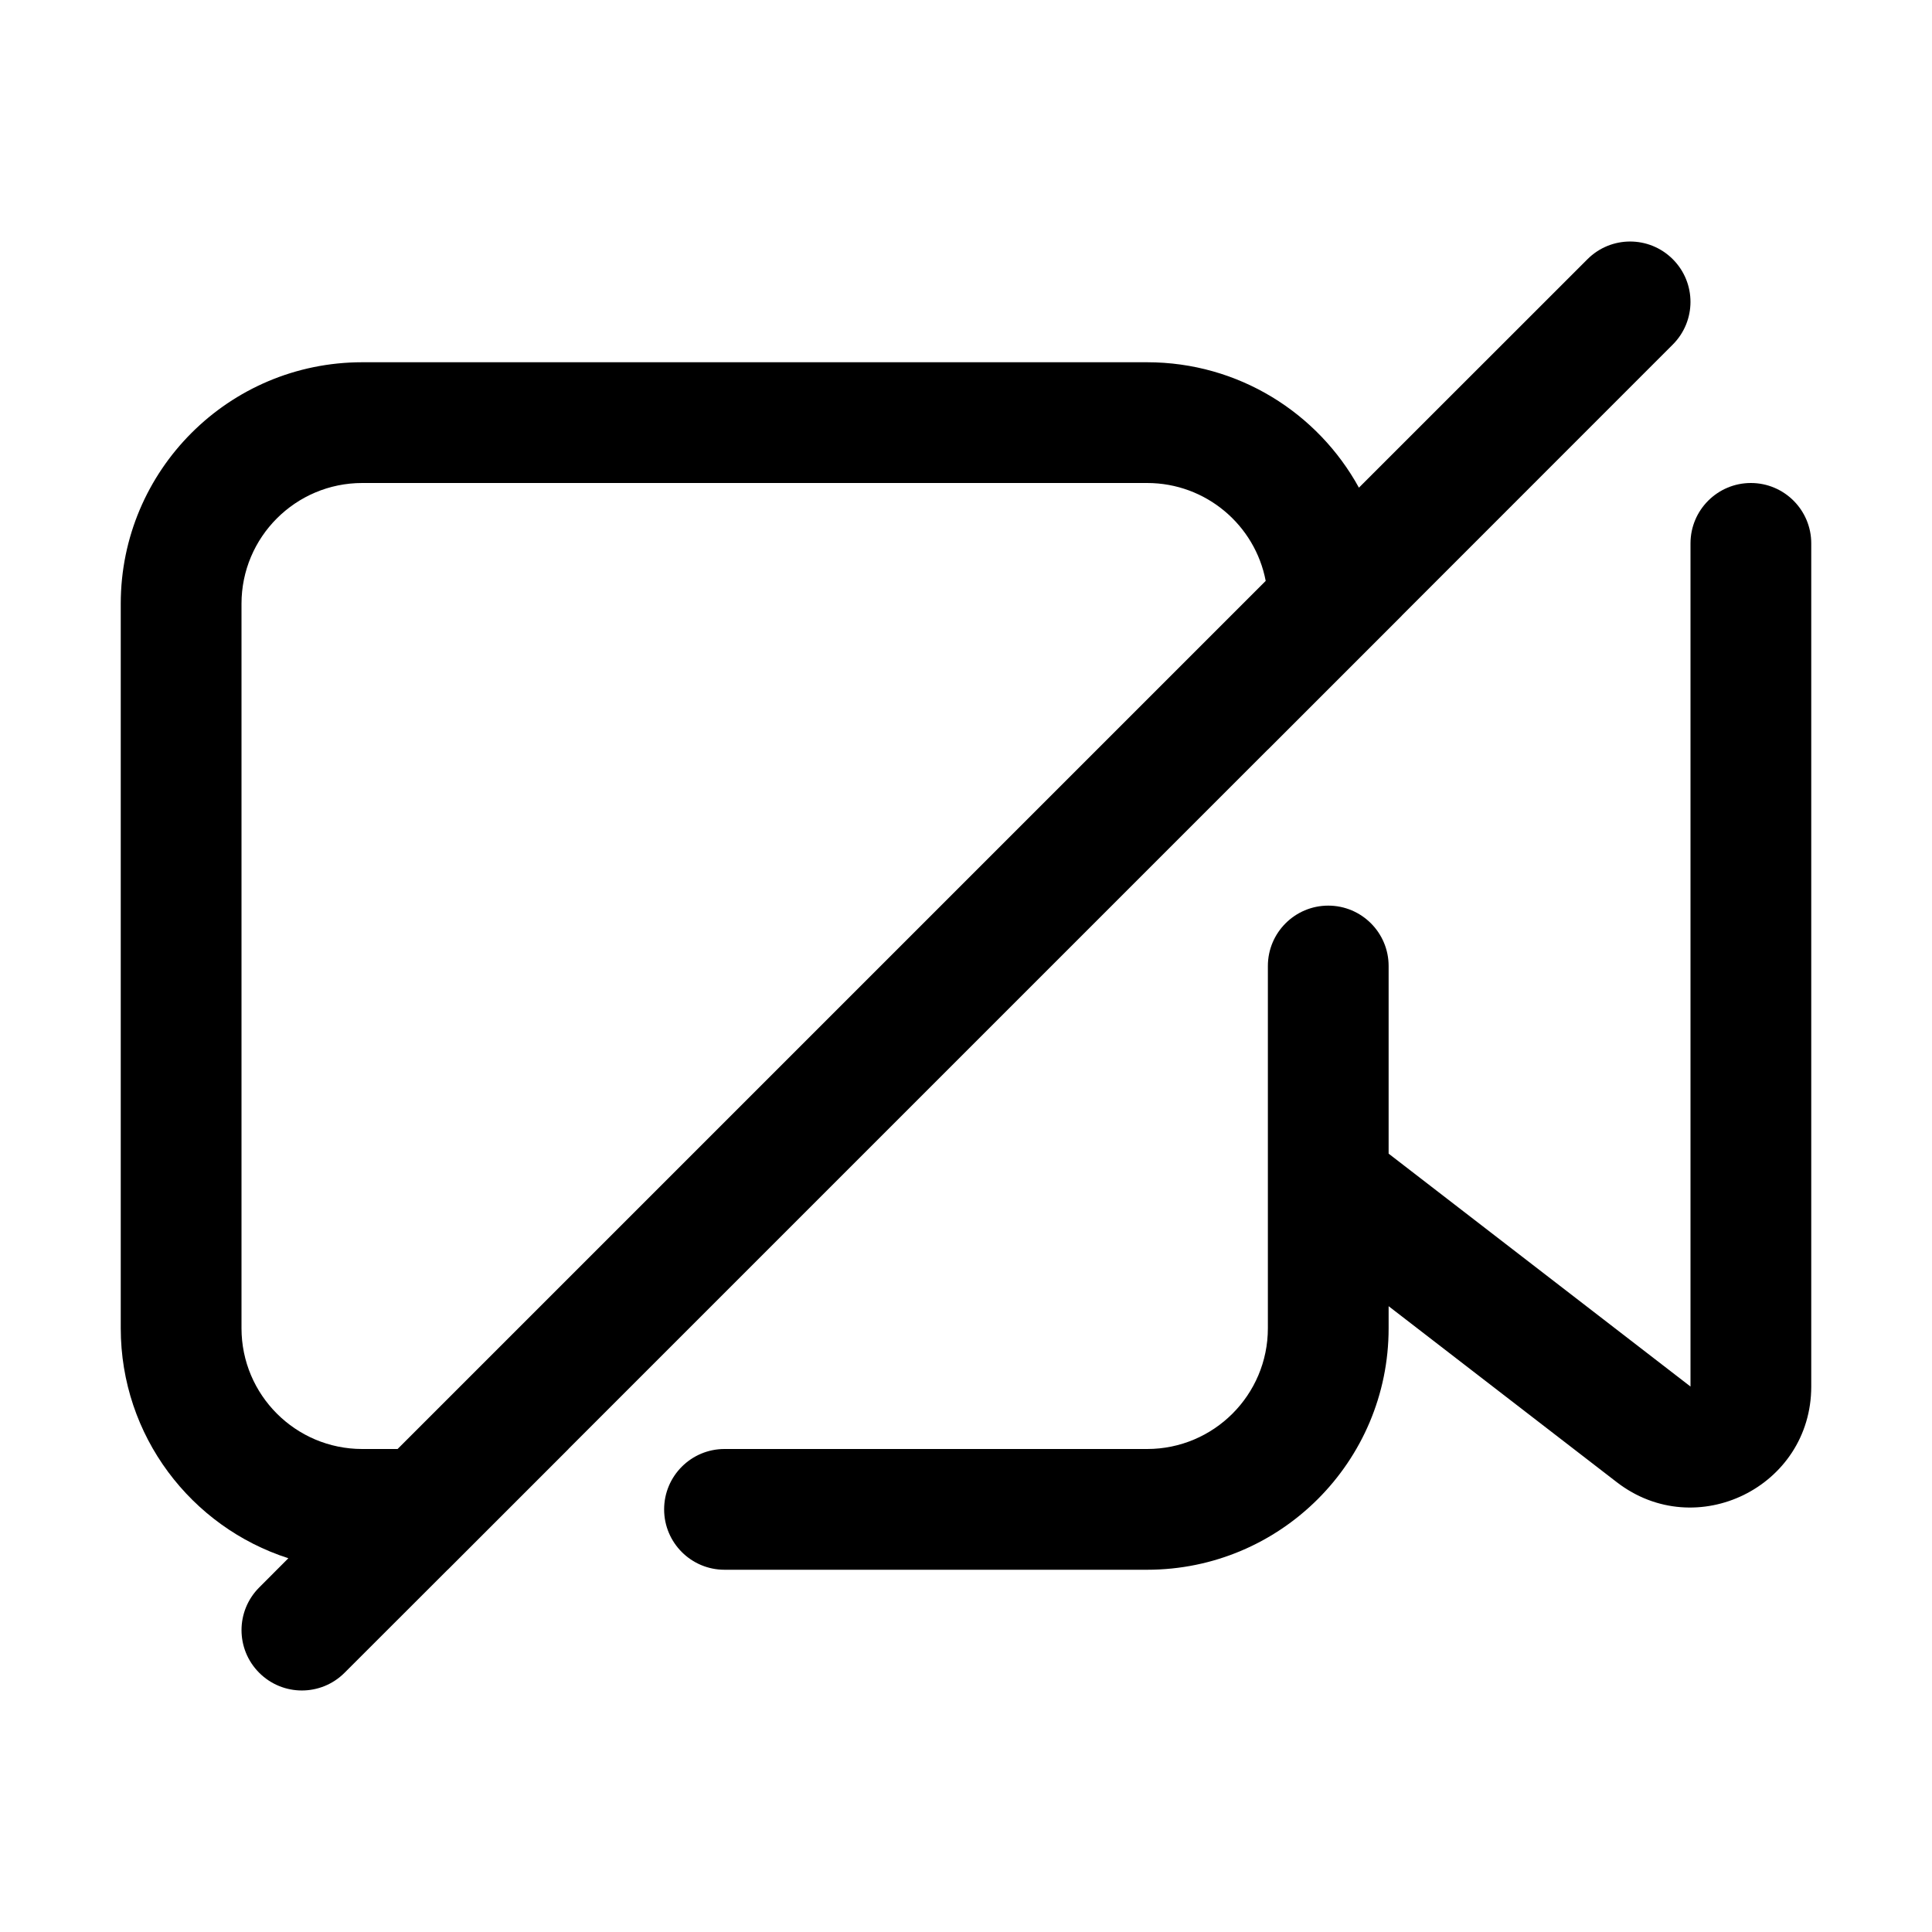
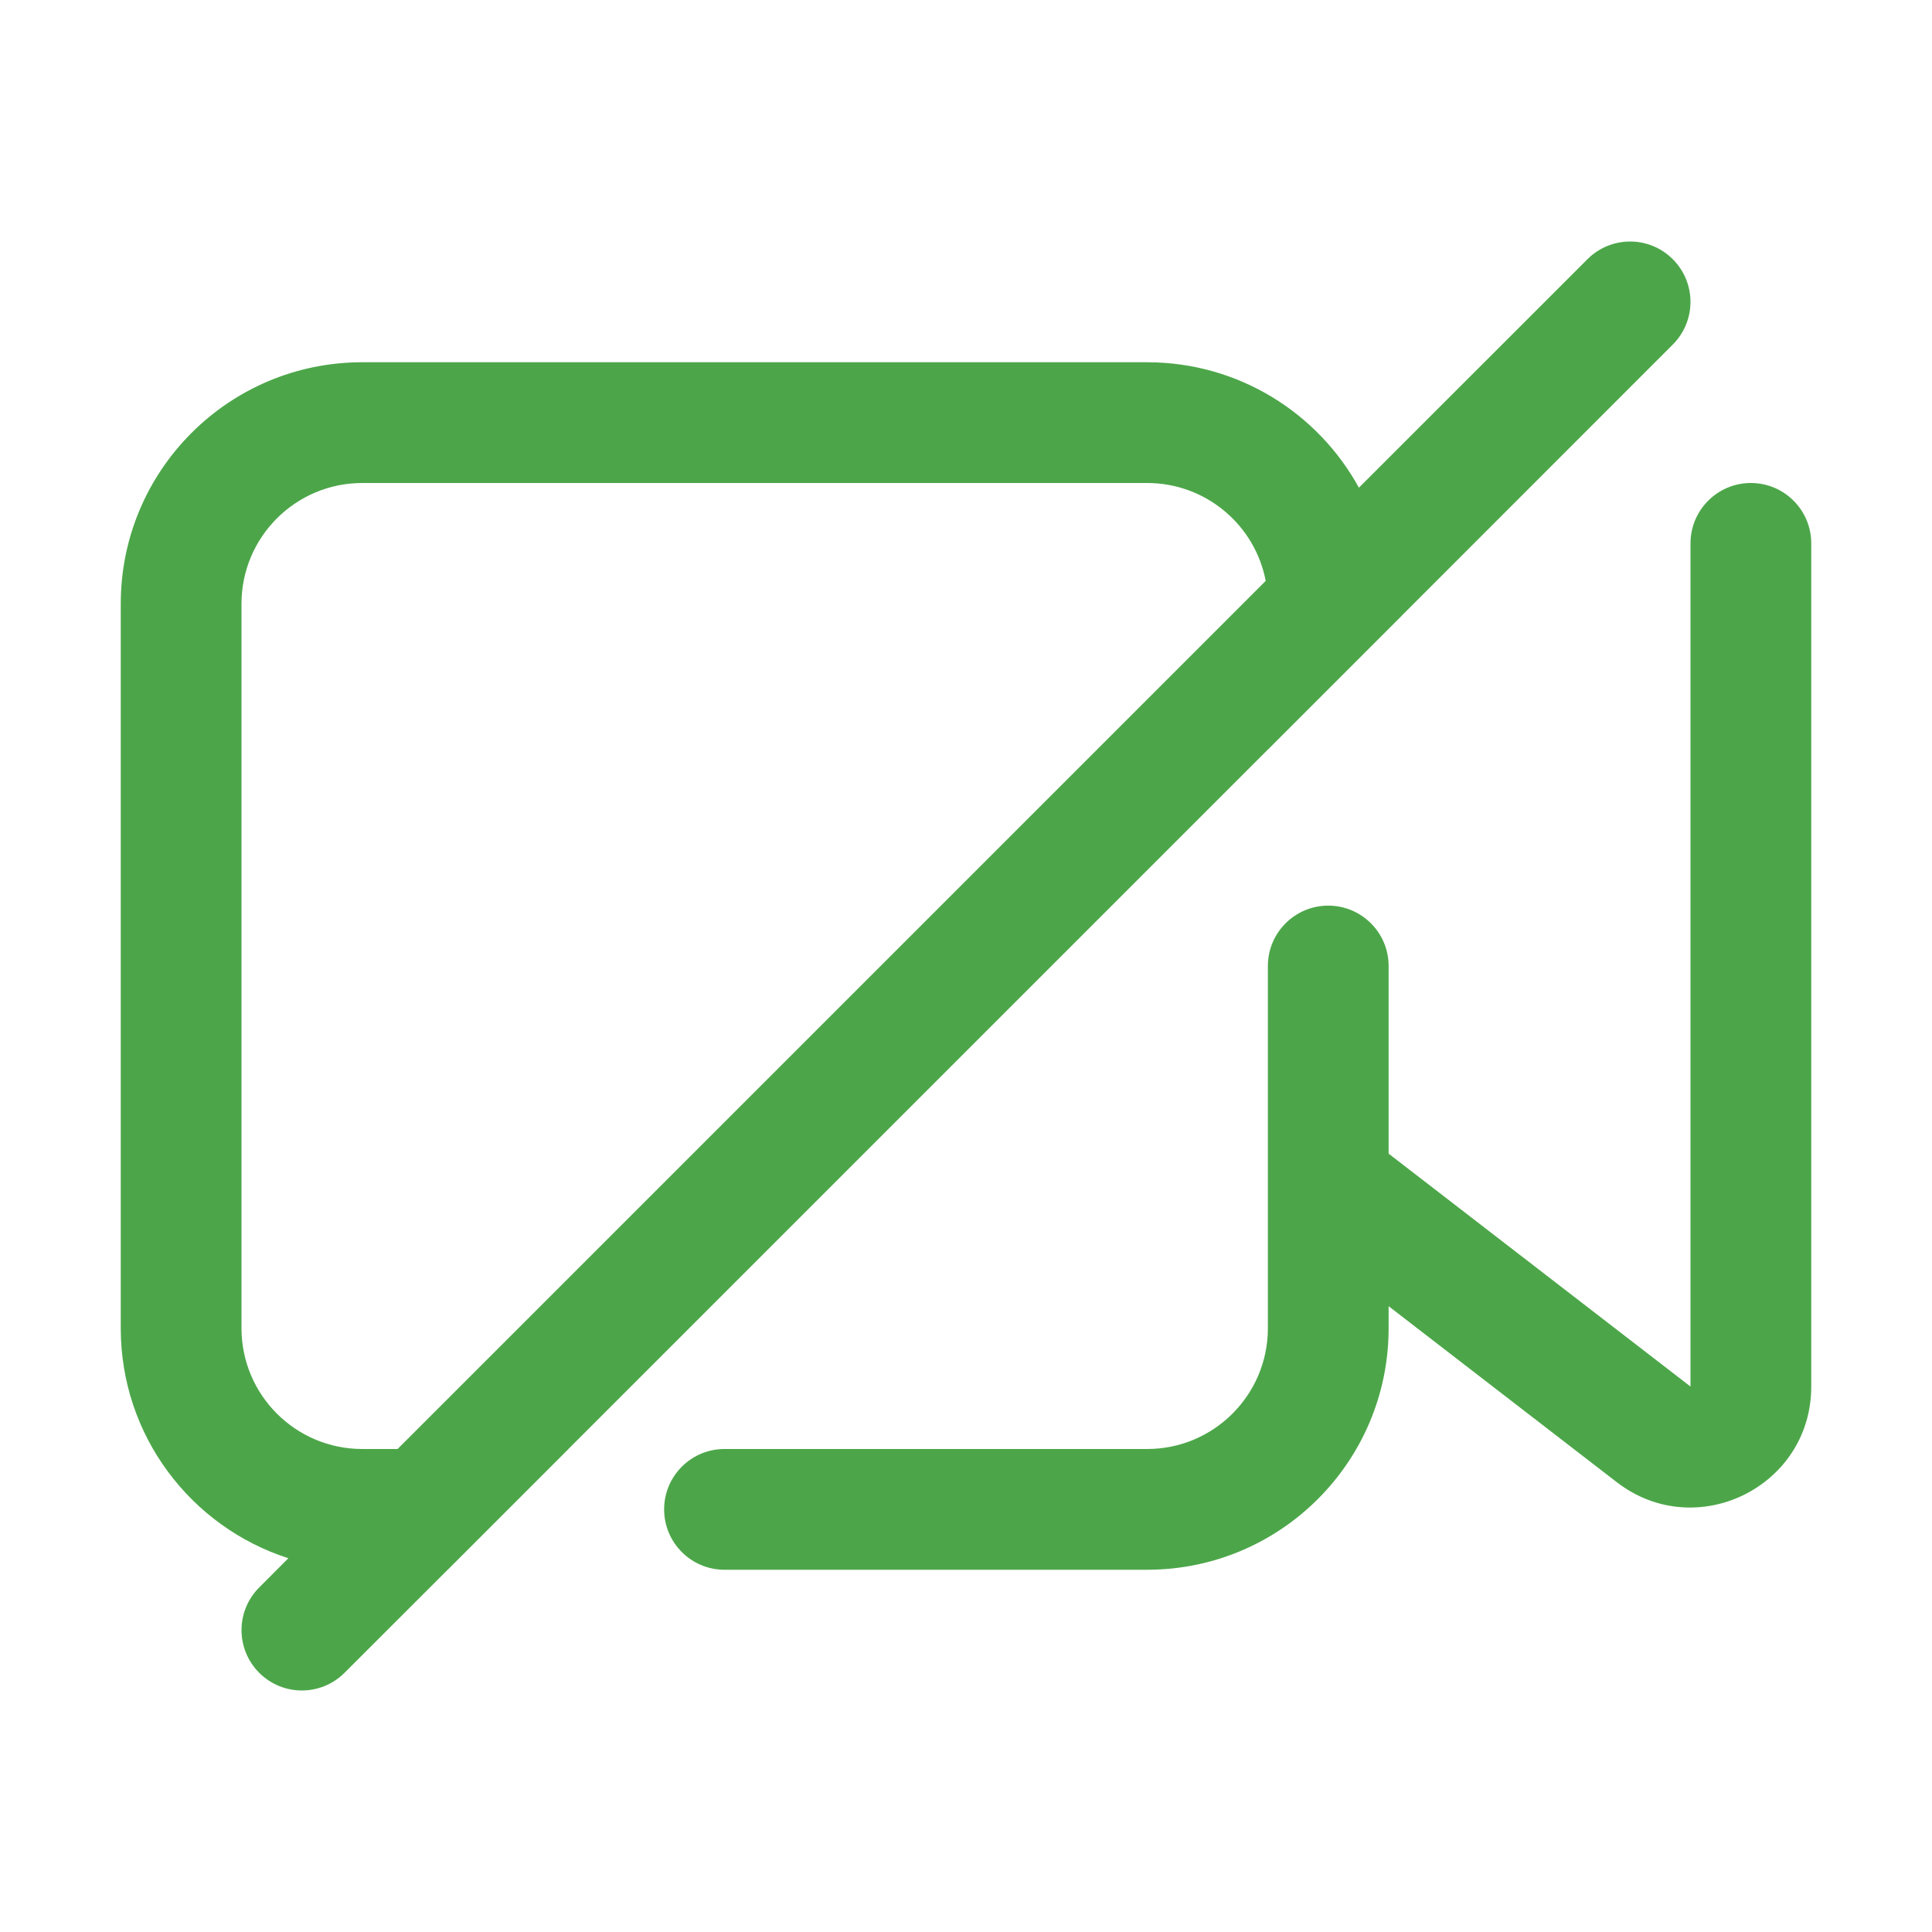
<svg xmlns="http://www.w3.org/2000/svg" width="24" height="24" viewBox="0 0 24 24">
-   <path fill-rule="evenodd" clip-rule="evenodd" d="M20.78 3.22C21.073 3.513 21.073 3.987 20.78 4.28L17.41 7.651L17.415 7.647L15.75 9.312V9.311L7.061 18H7.062L5.562 19.5H5.561L4.28 20.78C3.987 21.073 3.513 21.073 3.22 20.78C2.927 20.487 2.927 20.013 3.22 19.72L3.582 19.357C2.374 18.969 1.5 17.837 1.5 16.5V7.5C1.5 5.843 2.843 4.5 4.5 4.5H14.25C15.384 4.5 16.371 5.129 16.881 6.058L19.72 3.22C20.013 2.927 20.487 2.927 20.78 3.22ZM15.723 7.216C15.591 6.523 14.981 6 14.25 6H4.5C3.672 6 3 6.672 3 7.5V16.5C3 17.328 3.672 18 4.5 18H4.939L15.723 7.216Z" />
-   <path d="M21 6.75C21 6.336 21.336 6 21.75 6C22.164 6 22.5 6.336 22.5 6.75V17.224C22.5 18.47 21.07 19.173 20.084 18.412L17.25 16.226V16.5C17.25 18.157 15.907 19.5 14.25 19.5H9C8.586 19.5 8.25 19.164 8.25 18.75C8.25 18.336 8.586 18 9 18H14.25C15.078 18 15.75 17.328 15.75 16.5V12C15.75 11.586 16.086 11.25 16.5 11.25C16.914 11.25 17.25 11.586 17.25 12V14.331L21 17.224V6.75Z" />
+   <path fill-rule="evenodd" clip-rule="evenodd" d="M20.78 3.22C21.073 3.513 21.073 3.987 20.78 4.28L17.41 7.651L17.415 7.647L15.75 9.312V9.311L7.061 18H7.062L5.562 19.5H5.561L4.28 20.78C3.987 21.073 3.513 21.073 3.22 20.78C2.927 20.487 2.927 20.013 3.22 19.72L3.582 19.357C2.374 18.969 1.5 17.837 1.5 16.5V7.5C1.5 5.843 2.843 4.5 4.5 4.5H14.25C15.384 4.5 16.371 5.129 16.881 6.058L19.72 3.22C20.013 2.927 20.487 2.927 20.78 3.22ZM15.723 7.216C15.591 6.523 14.981 6 14.25 6H4.5C3.672 6 3 6.672 3 7.5V16.5C3 17.328 3.672 18 4.5 18H4.939L15.723 7.216Z" fill="#4CA649" />
+   <path d="M21 6.75C21 6.336 21.336 6 21.75 6C22.164 6 22.5 6.336 22.5 6.75V17.224C22.5 18.47 21.07 19.173 20.084 18.412L17.25 16.226V16.5C17.25 18.157 15.907 19.5 14.25 19.5H9C8.586 19.5 8.25 19.164 8.25 18.75C8.25 18.336 8.586 18 9 18H14.25C15.078 18 15.75 17.328 15.75 16.5V12C15.75 11.586 16.086 11.25 16.5 11.25C16.914 11.25 17.25 11.586 17.25 12V14.331L21 17.224V6.75Z" fill="#4CA649" />
</svg>
